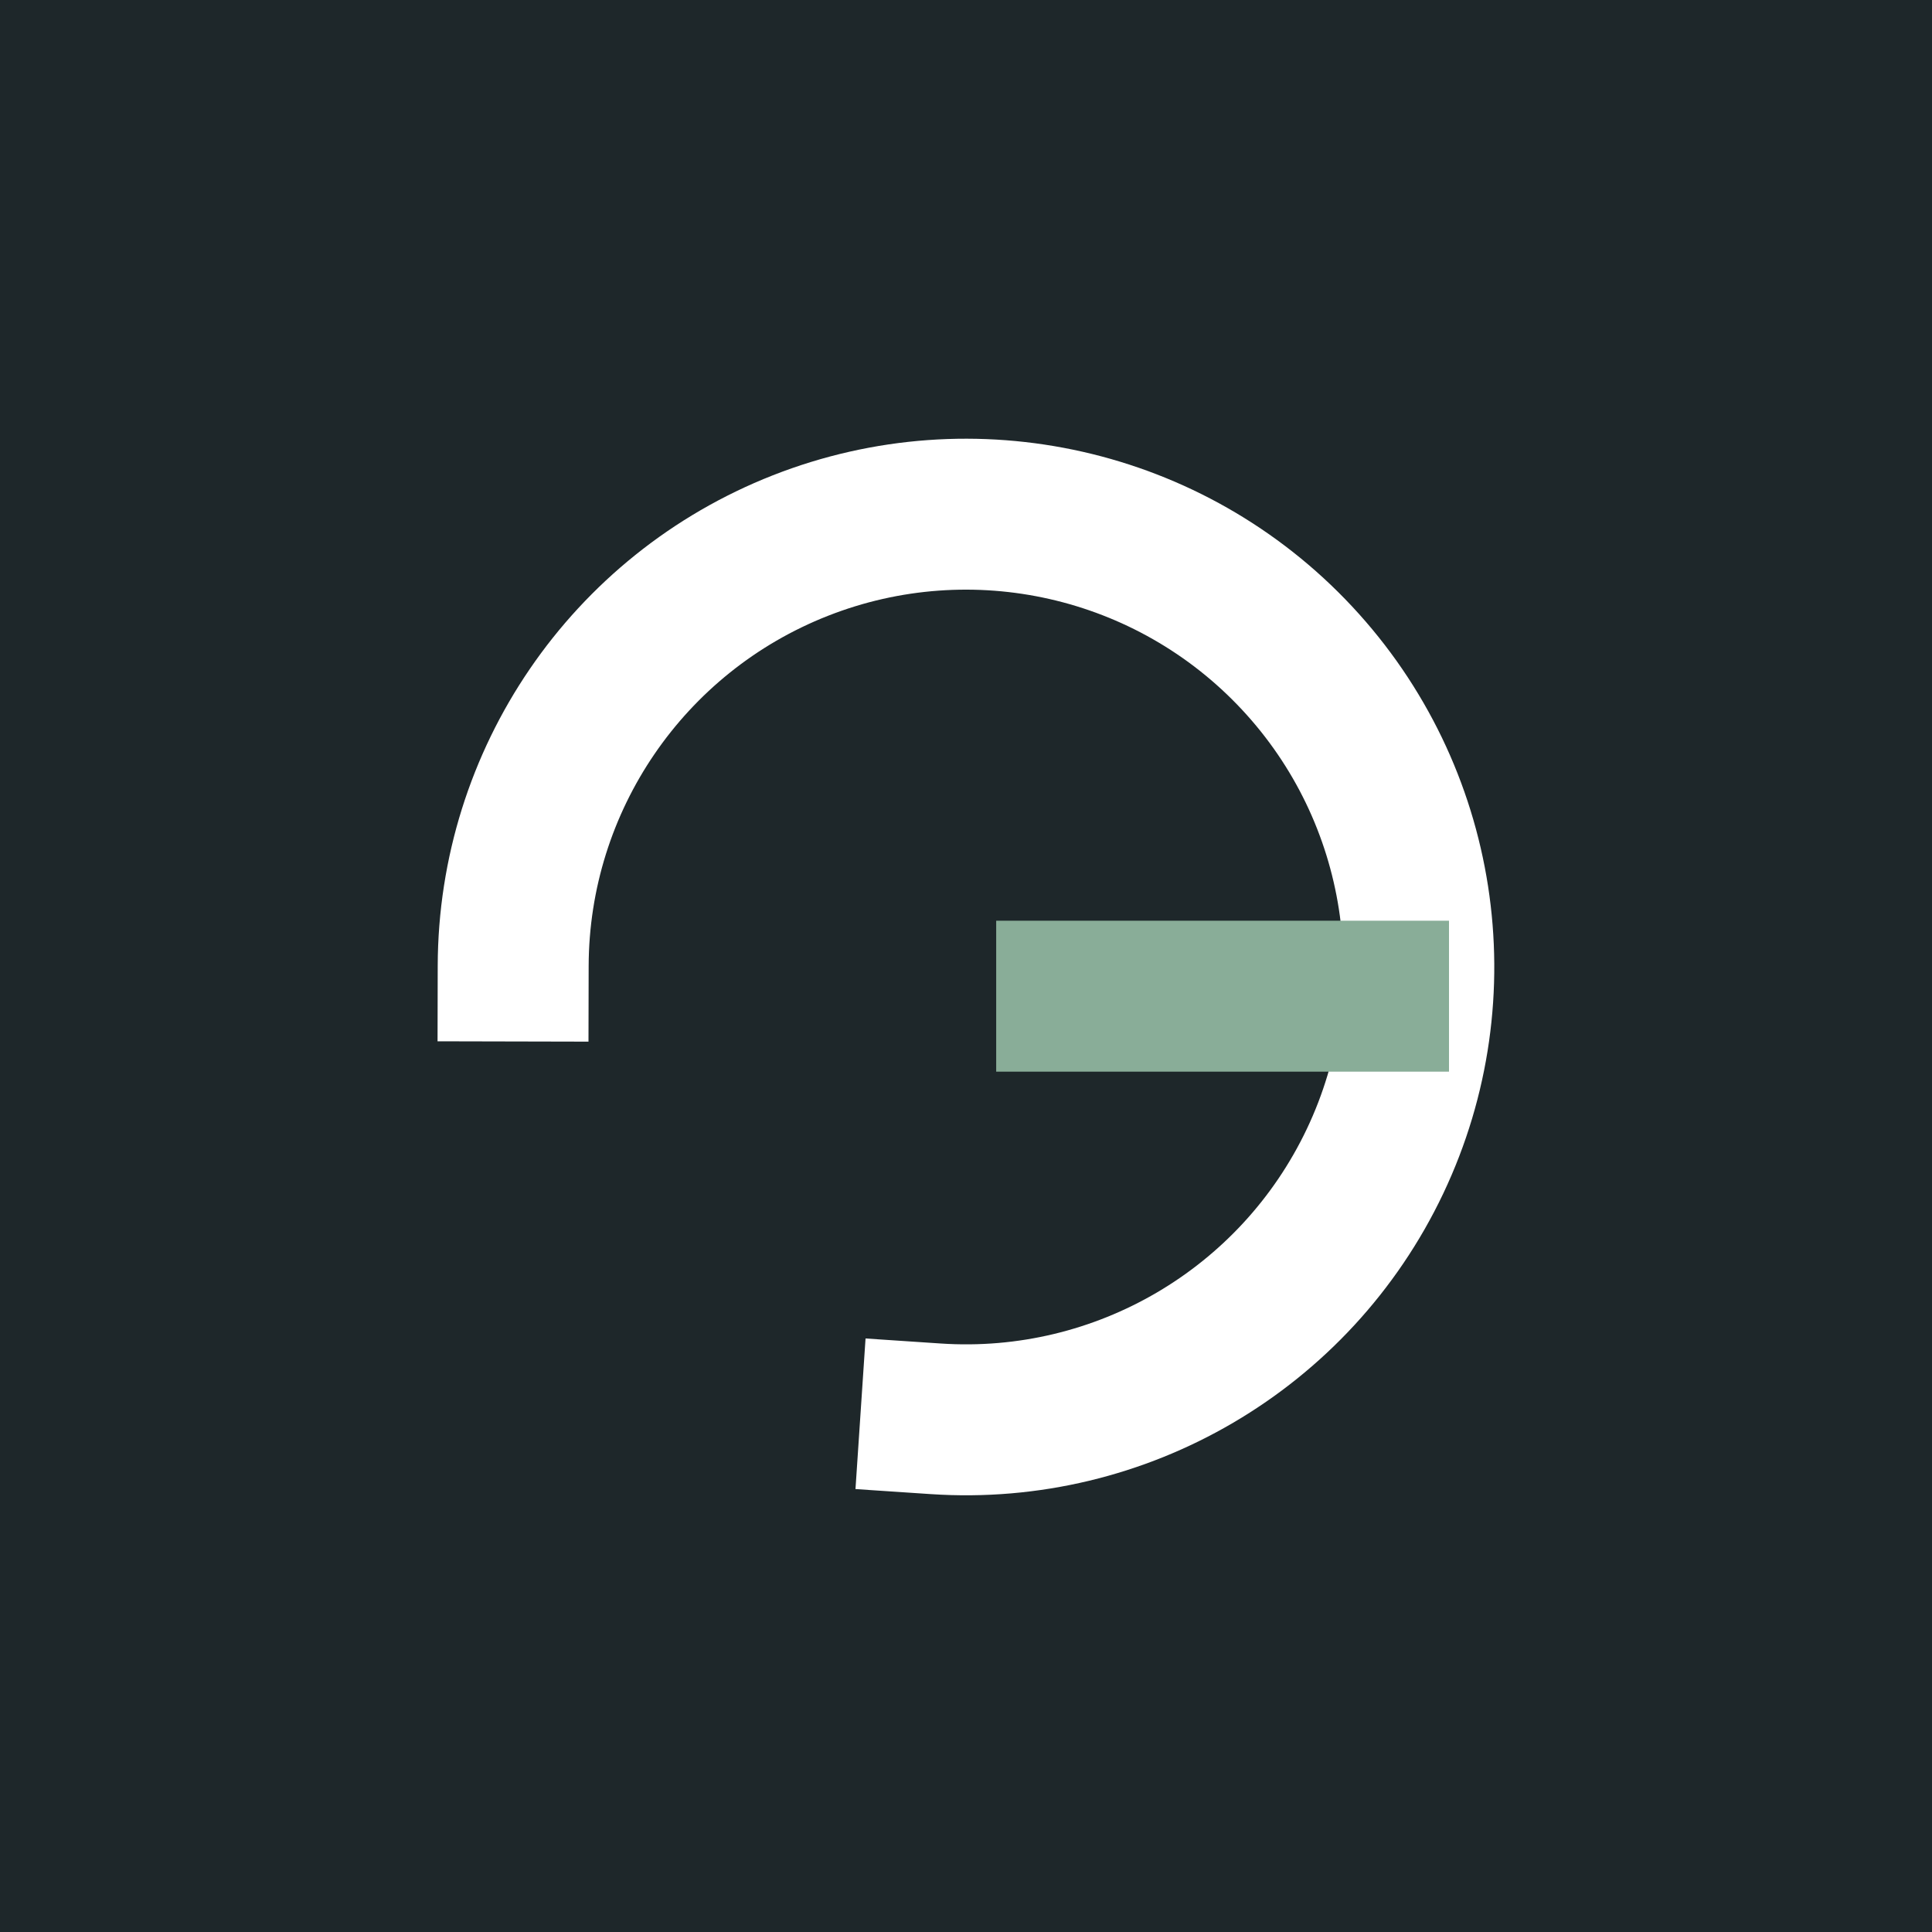
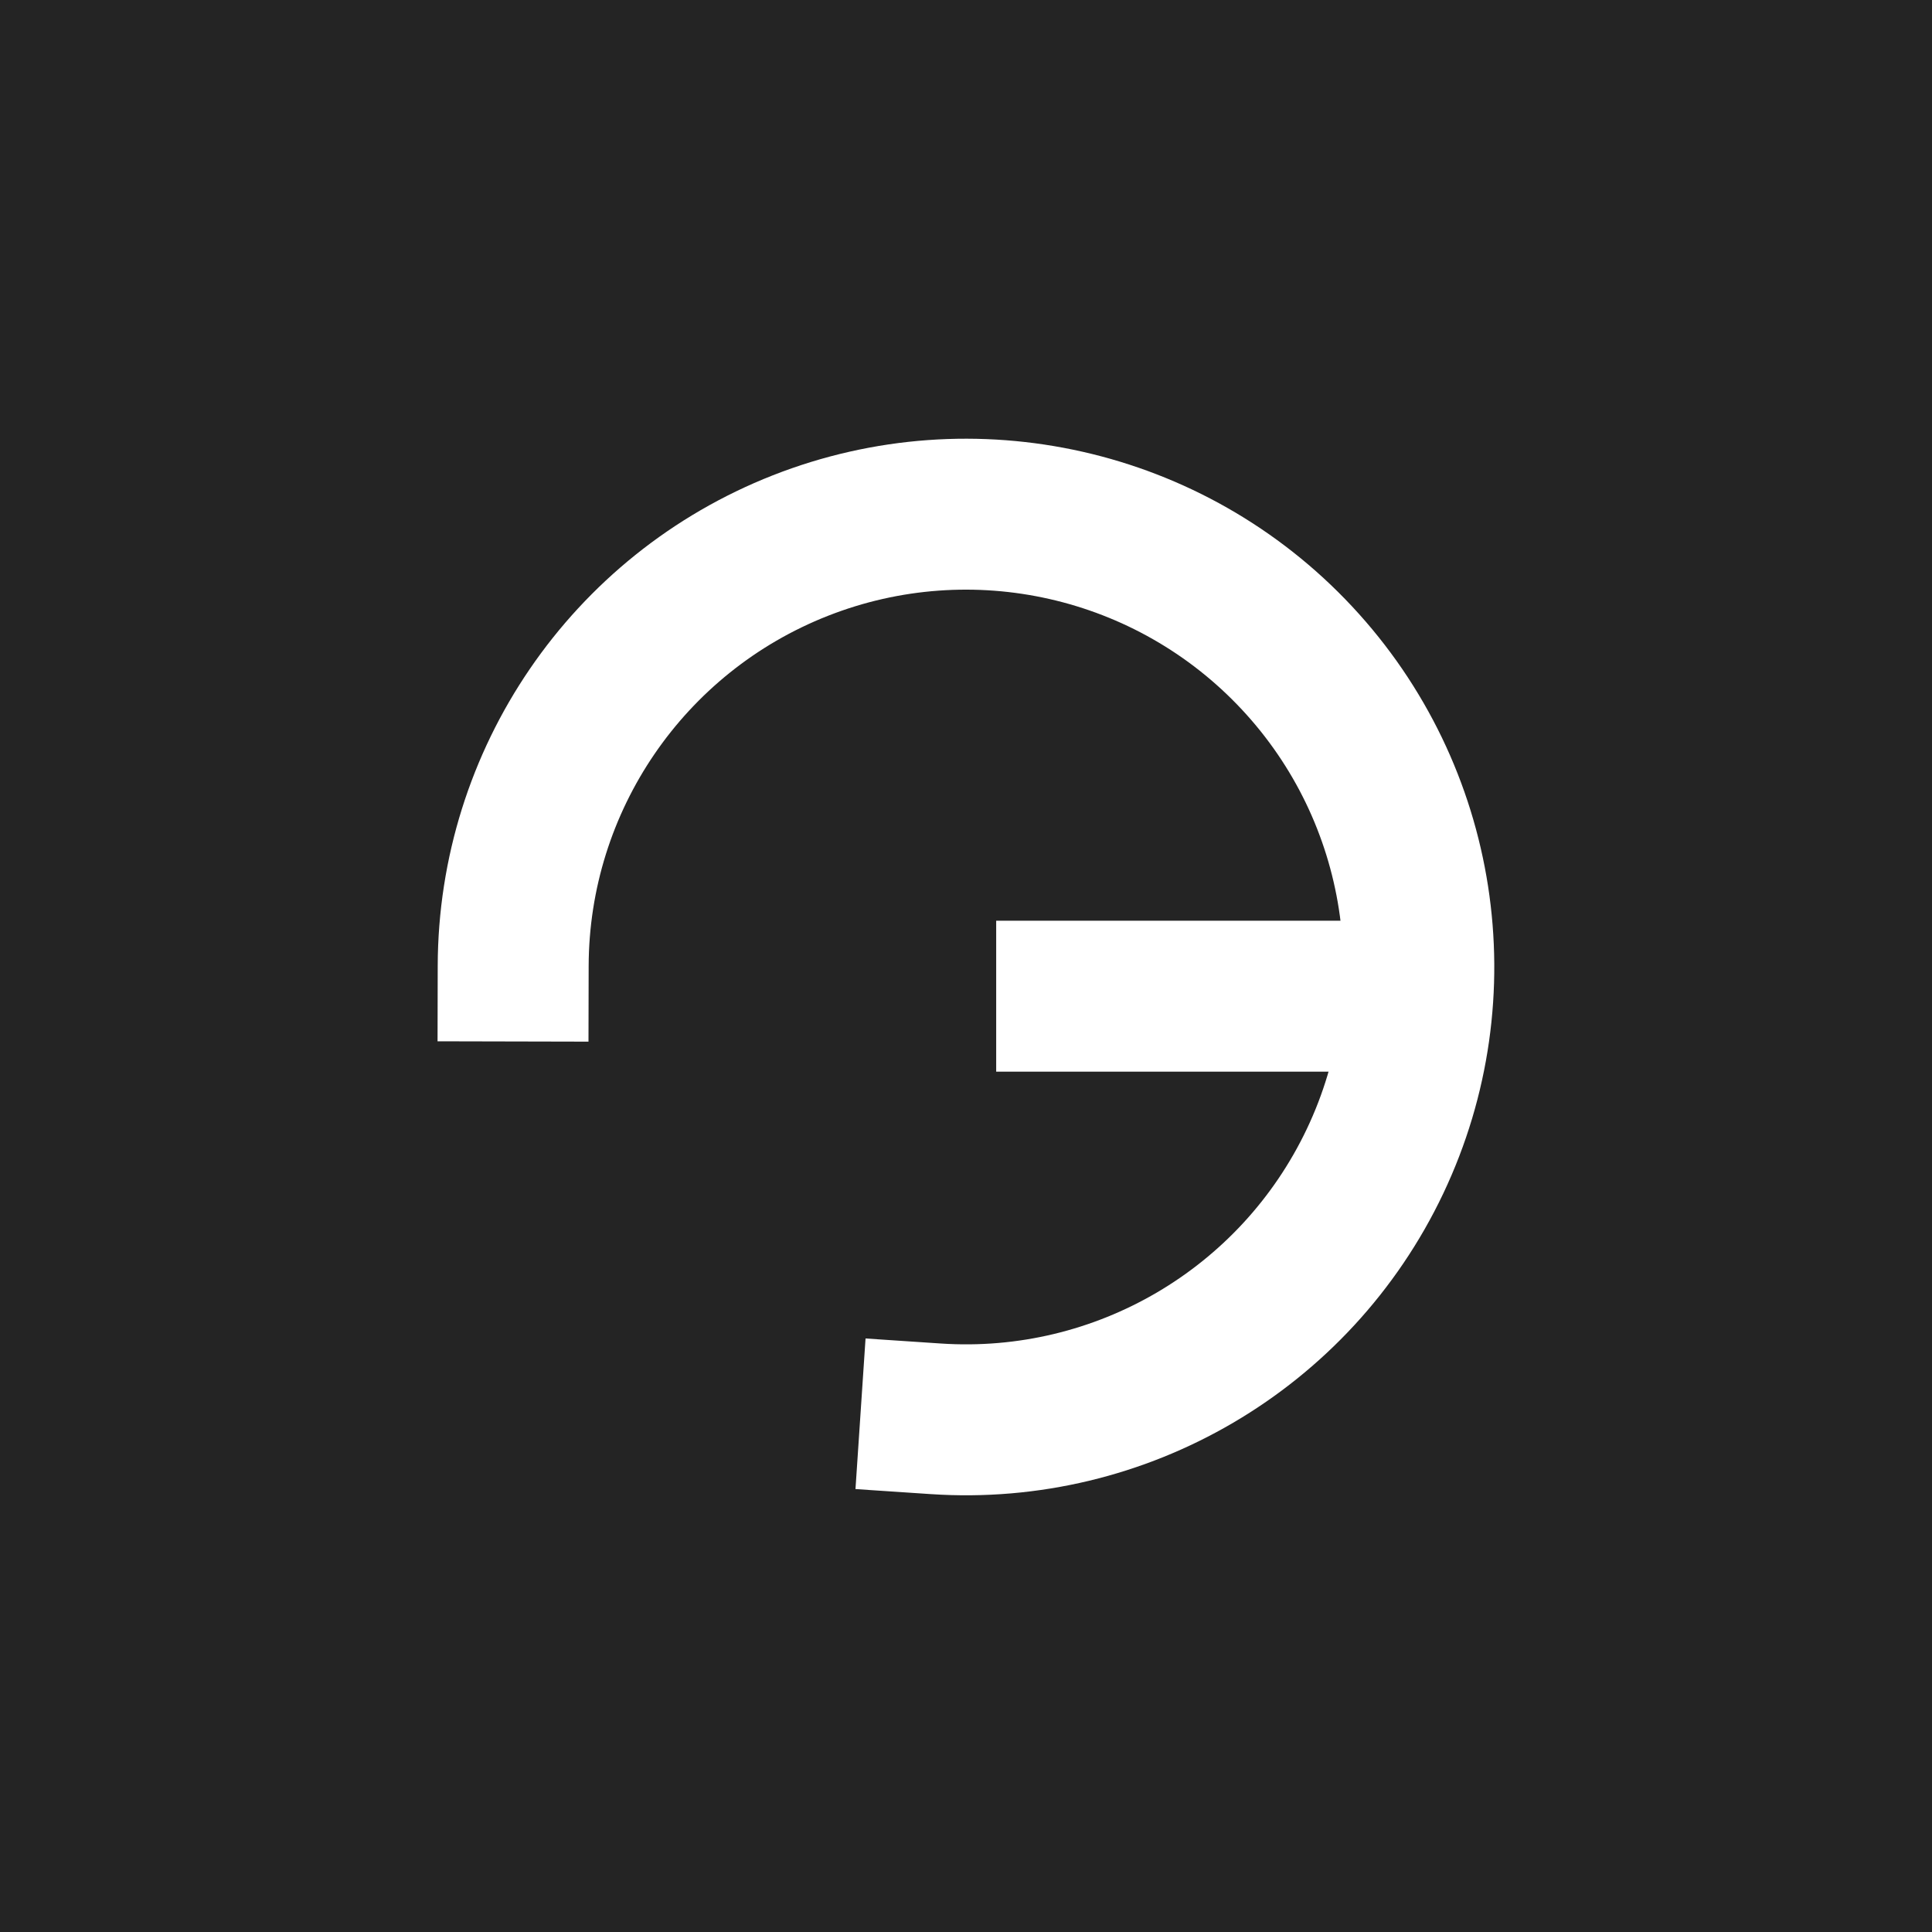
<svg xmlns="http://www.w3.org/2000/svg" viewBox="0 0 64 64">
-   <rect width="64" height="64" fill="#1e272a" />
+   <rect width="64" height="64" fill="#242424" />
  <path d="M17 32a15 15 0 1 1 14 15" fill="none" stroke="#ffffff" stroke-width="5" stroke-linecap="square" />
-   <path d="M33 33h15" stroke="#89ad98" stroke-width="5" />
+   <path d="M33 33h15" stroke="#ffffff" stroke-width="5" />
</svg>
